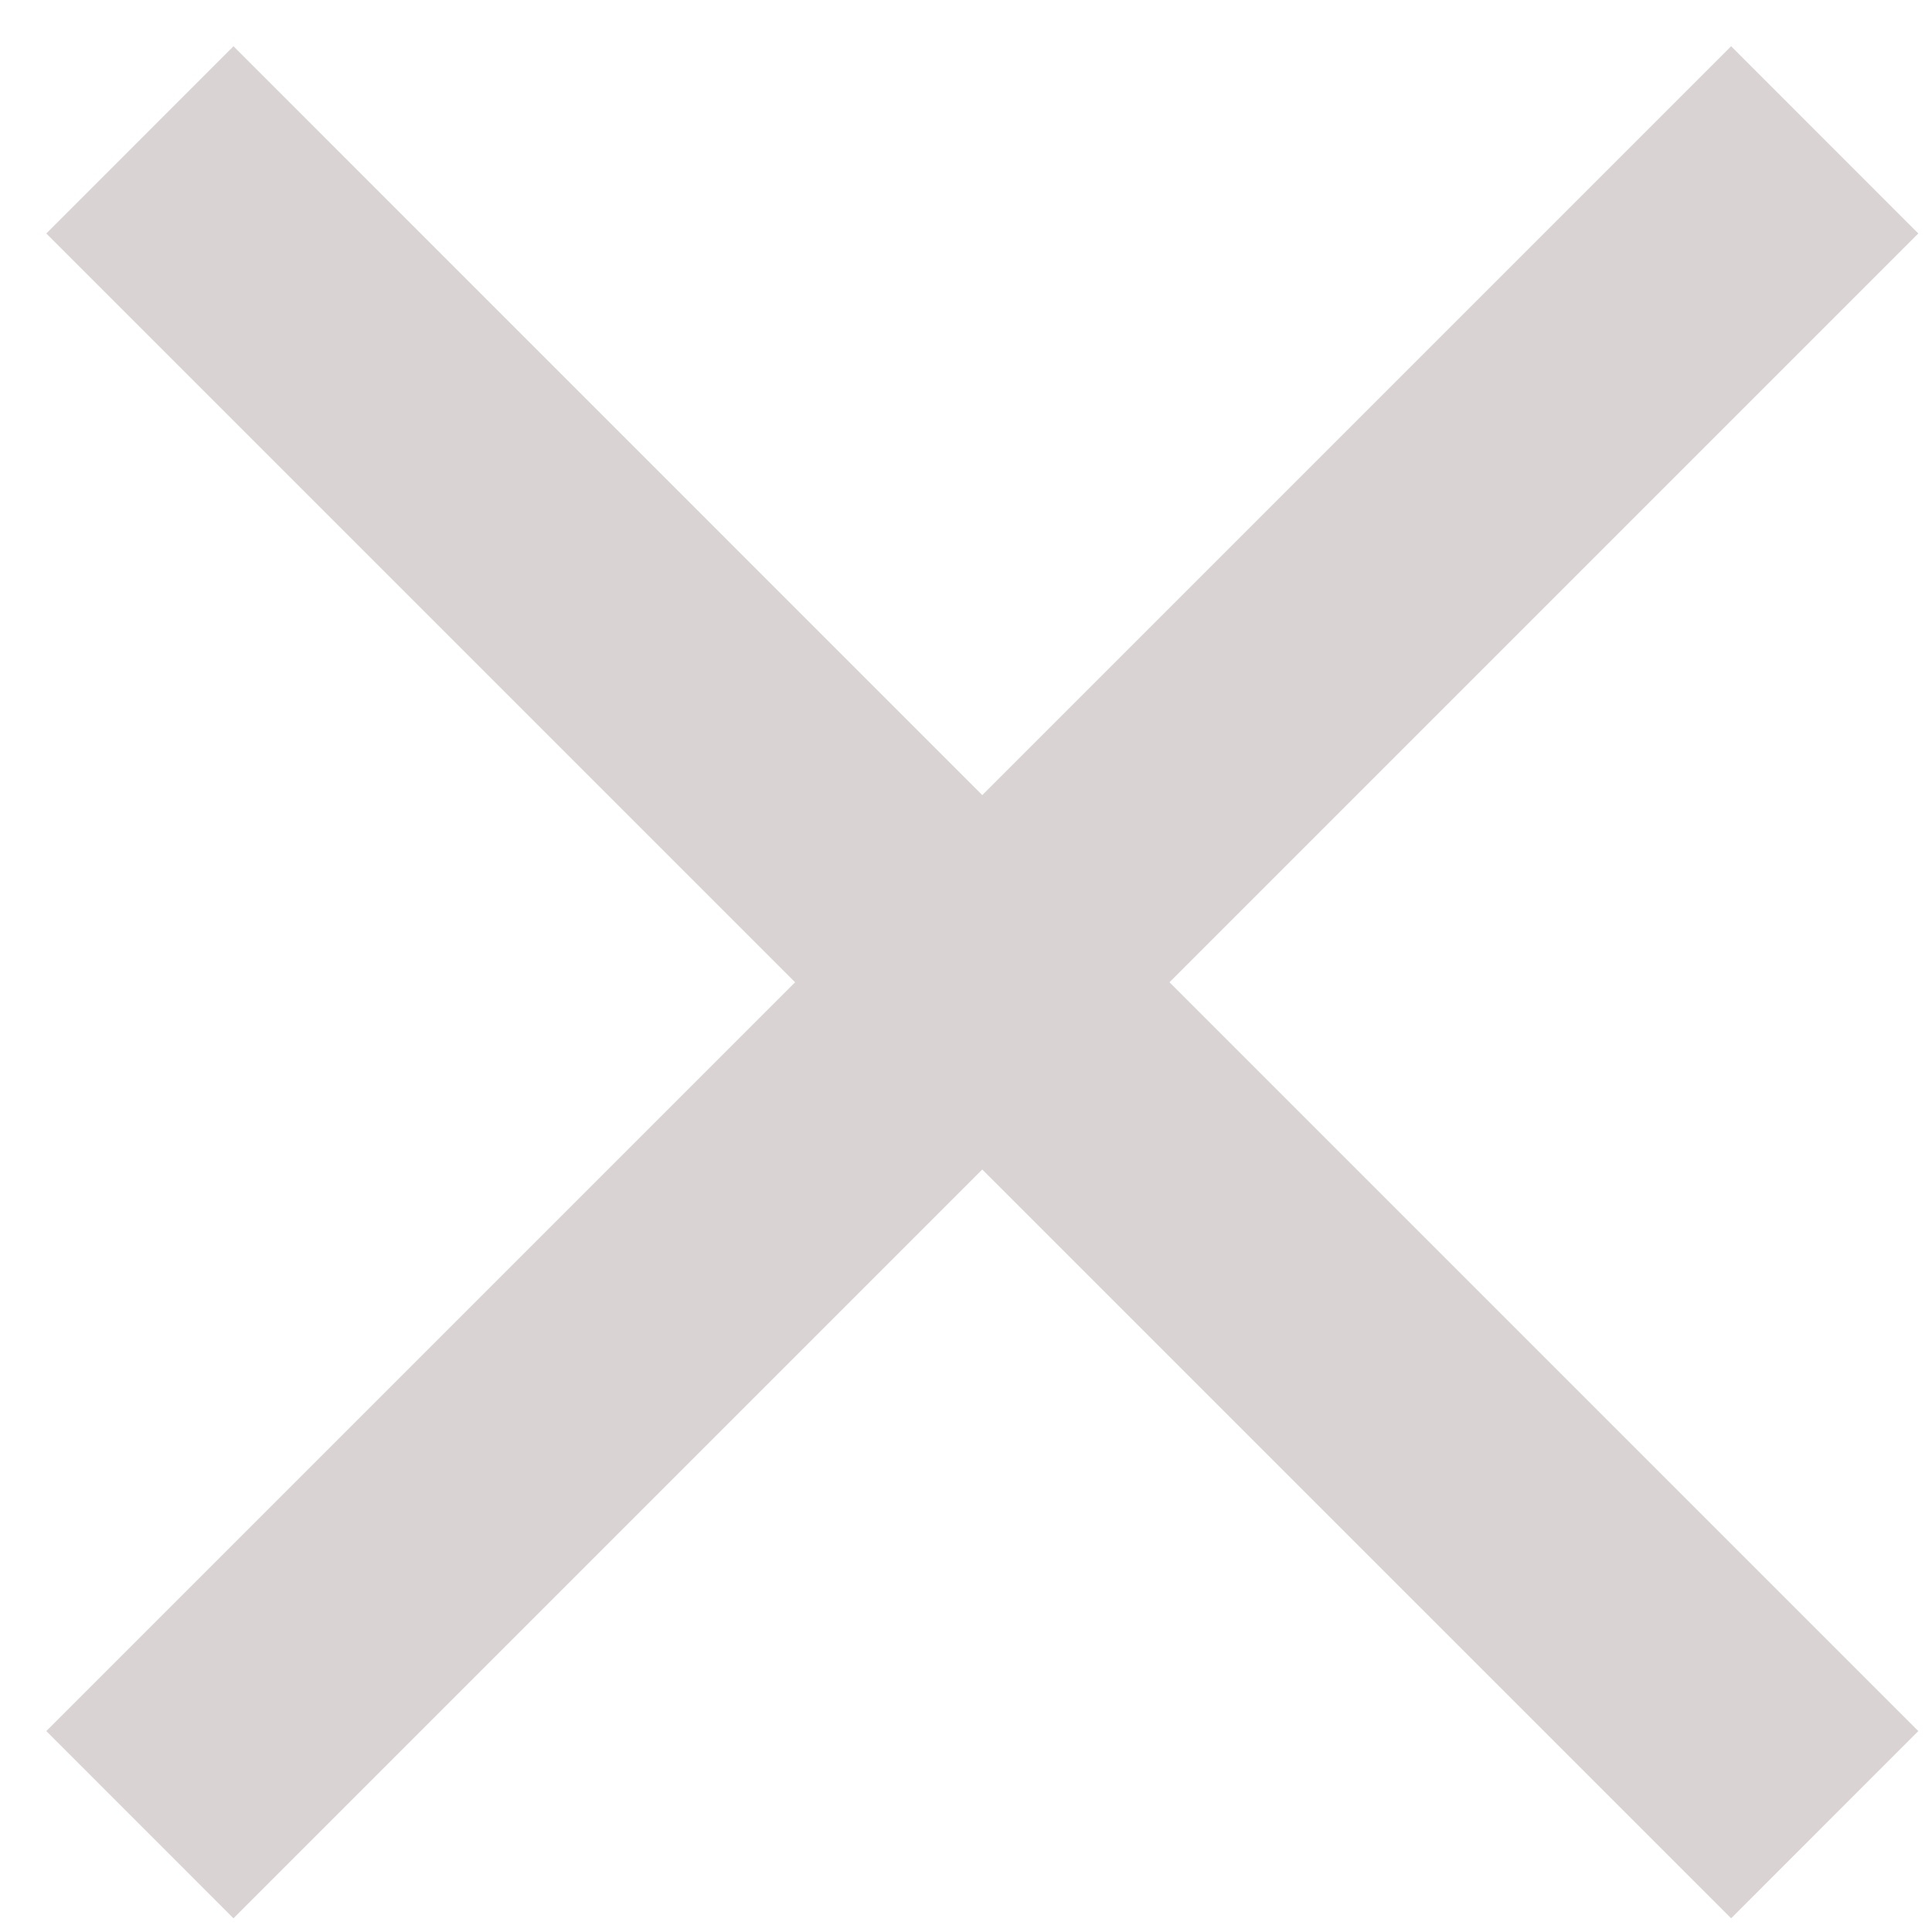
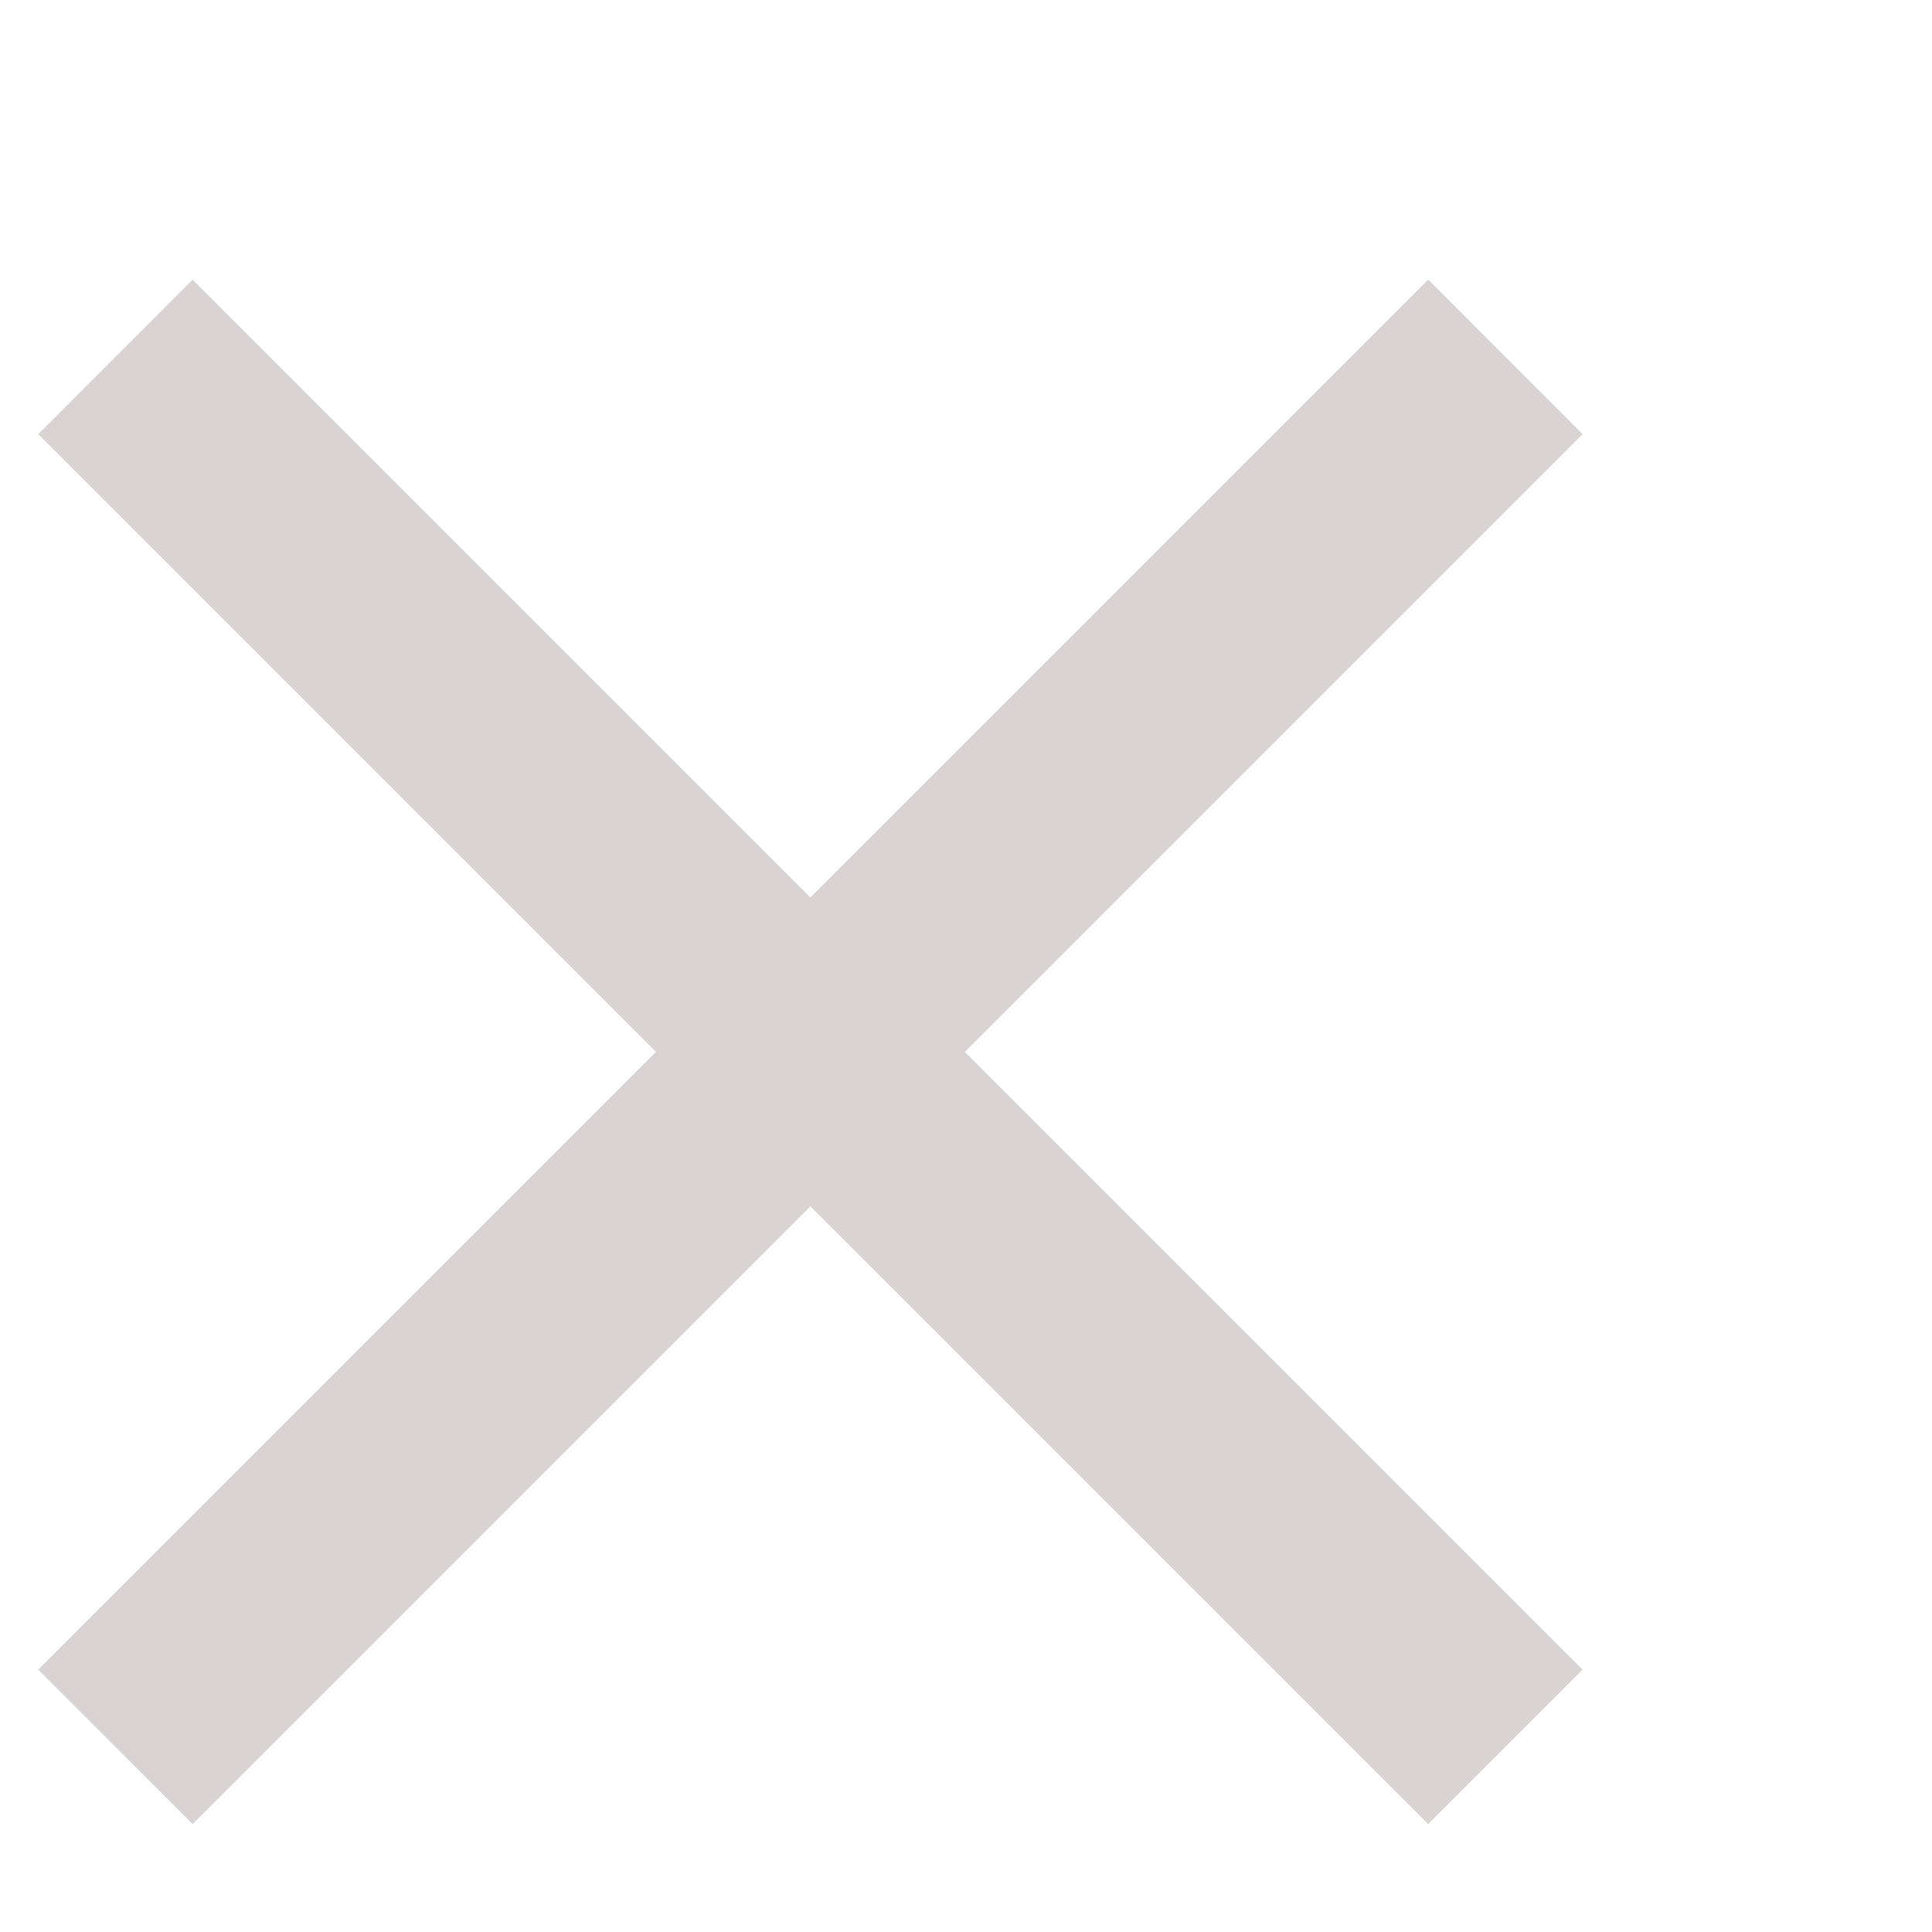
- <svg xmlns="http://www.w3.org/2000/svg" width="26" height="26" viewBox="0 0 33 33" fill="none">
+ <svg xmlns="http://www.w3.org/2000/svg" width="20" height="20" viewBox="0 0 40 30" fill="none">
  <path d="M32.766 29.568L19.976 16.778L32.766 3.988L29.569 0.79L16.778 13.581L3.988 0.79L0.791 3.988L13.581 16.778L0.791 29.568L3.988 32.766L16.778 19.976L29.569 32.766L32.766 29.568Z" fill="#dad3d3" />
</svg>
